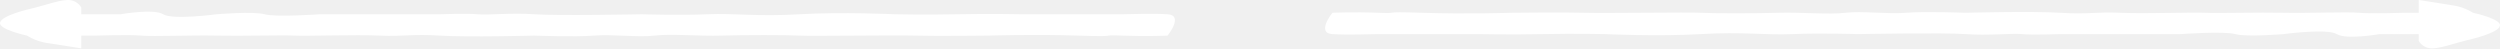
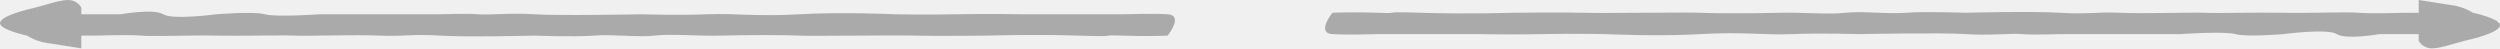
<svg xmlns="http://www.w3.org/2000/svg" width="283.007" height="5.475" viewBox="0 0 283.007 5.475">
  <g id="Group_1" data-name="Group 1" transform="translate(-53.916 -29.316)">
-     <path id="Path_1" data-name="Path 1" d="M53.929,27.488c.241-.794,2.969-1.442,4.01-1.686s3.139-1.024,4.017-.818a1.7,1.7,0,0,1,1.162.818v.763h4.438s3.766-.664,4.834,0,6.033,0,6.033,0,4.2-.353,5.453,0,6.224,0,6.224,0h13.6s3.136-.114,4.3,0,3.865-.185,6.406,0,12.169,0,12.169,0,4.292.135,7.423,0,5.587.283,10.412,0,10.824,0,10.824,0,3.375.076,7.065,0,7.257,0,7.257,0h6.4s3.692.009,4.959,0,3.307-.109,5.176,0,0,2.415,0,2.415-2.359.11-5.176,0,.122.166-4.959,0-10.134,0-10.134,0-5.983.068-8.3,0-11.818.078-13.108,0-6.332-.077-8.85,0-5.706-.225-7.558,0-4.715-.175-6.864,0-6.732,0-6.732,0-7.5.2-10.71,0-4.063.125-6.8,0-8.291.072-9.63,0-6.142.063-8.853,0-7.224.123-8.51,0-5.215,0-5.215,0H63.118v1.446s-2-.319-3.657-.578a6.06,6.06,0,0,1-2.487-.868S53.688,28.283,53.929,27.488Z" transform="translate(0 4.366)" fill="#fff" />
-     <path id="Path_2" data-name="Path 2" d="M53.929,27.488c.241-.794,2.969-1.442,4.01-1.686s3.139-1.024,4.017-.818a1.7,1.7,0,0,1,1.162.818v.763h4.438s3.766-.664,4.834,0,6.033,0,6.033,0,4.2-.353,5.453,0,6.224,0,6.224,0h13.6s3.136-.114,4.3,0,3.865-.185,6.406,0,12.169,0,12.169,0,4.292.135,7.423,0,5.587.283,10.412,0,10.824,0,10.824,0,3.375.076,7.065,0,7.257,0,7.257,0h6.4s3.692.009,4.959,0,3.307-.109,5.176,0,0,2.415,0,2.415-2.359.11-5.176,0,.122.166-4.959,0-10.134,0-10.134,0-5.983.068-8.3,0-11.818.078-13.108,0-6.332-.077-8.85,0-5.706-.225-7.558,0-4.715-.175-6.864,0-6.732,0-6.732,0-7.5.2-10.71,0-4.063.125-6.8,0-8.291.072-9.63,0-6.142.063-8.853,0-7.224.123-8.51,0-5.215,0-5.215,0H63.118v1.446s-2-.319-3.657-.578a6.06,6.06,0,0,1-2.487-.868S53.688,28.283,53.929,27.488Z" transform="translate(390.84 59.742) rotate(180)" fill="#fff" />
+     <path id="Path_1" data-name="Path 1" d="M53.929,27.488c.241-.794,2.969-1.442,4.01-1.686s3.139-1.024,4.017-.818a1.7,1.7,0,0,1,1.162.818v.763h4.438s3.766-.664,4.834,0,6.033,0,6.033,0,4.2-.353,5.453,0,6.224,0,6.224,0h13.6s3.136-.114,4.3,0,3.865-.185,6.406,0,12.169,0,12.169,0,4.292.135,7.423,0,5.587.283,10.412,0,10.824,0,10.824,0,3.375.076,7.065,0,7.257,0,7.257,0h6.4s3.692.009,4.959,0,3.307-.109,5.176,0,0,2.415,0,2.415-2.359.11-5.176,0,.122.166-4.959,0-10.134,0-10.134,0-5.983.068-8.3,0-11.818.078-13.108,0-6.332-.077-8.85,0-5.706-.225-7.558,0-4.715-.175-6.864,0-6.732,0-6.732,0-7.5.2-10.71,0-4.063.125-6.8,0-8.291.072-9.63,0-6.142.063-8.853,0-7.224.123-8.51,0-5.215,0-5.215,0H63.118v1.446s-2-.319-3.657-.578a6.06,6.06,0,0,1-2.487-.868S53.688,28.283,53.929,27.488Z" transform="translate(0 4.366)" fill="#aaa" />
+     <path id="Path_2" data-name="Path 2" d="M53.929,27.488c.241-.794,2.969-1.442,4.01-1.686s3.139-1.024,4.017-.818a1.7,1.7,0,0,1,1.162.818v.763h4.438s3.766-.664,4.834,0,6.033,0,6.033,0,4.2-.353,5.453,0,6.224,0,6.224,0h13.6s3.136-.114,4.3,0,3.865-.185,6.406,0,12.169,0,12.169,0,4.292.135,7.423,0,5.587.283,10.412,0,10.824,0,10.824,0,3.375.076,7.065,0,7.257,0,7.257,0h6.4s3.692.009,4.959,0,3.307-.109,5.176,0,0,2.415,0,2.415-2.359.11-5.176,0,.122.166-4.959,0-10.134,0-10.134,0-5.983.068-8.3,0-11.818.078-13.108,0-6.332-.077-8.85,0-5.706-.225-7.558,0-4.715-.175-6.864,0-6.732,0-6.732,0-7.5.2-10.71,0-4.063.125-6.8,0-8.291.072-9.63,0-6.142.063-8.853,0-7.224.123-8.51,0-5.215,0-5.215,0H63.118v1.446s-2-.319-3.657-.578a6.06,6.06,0,0,1-2.487-.868S53.688,28.283,53.929,27.488Z" transform="translate(390.84 59.742) rotate(180)" fill="#aaa" />
  </g>
</svg>
